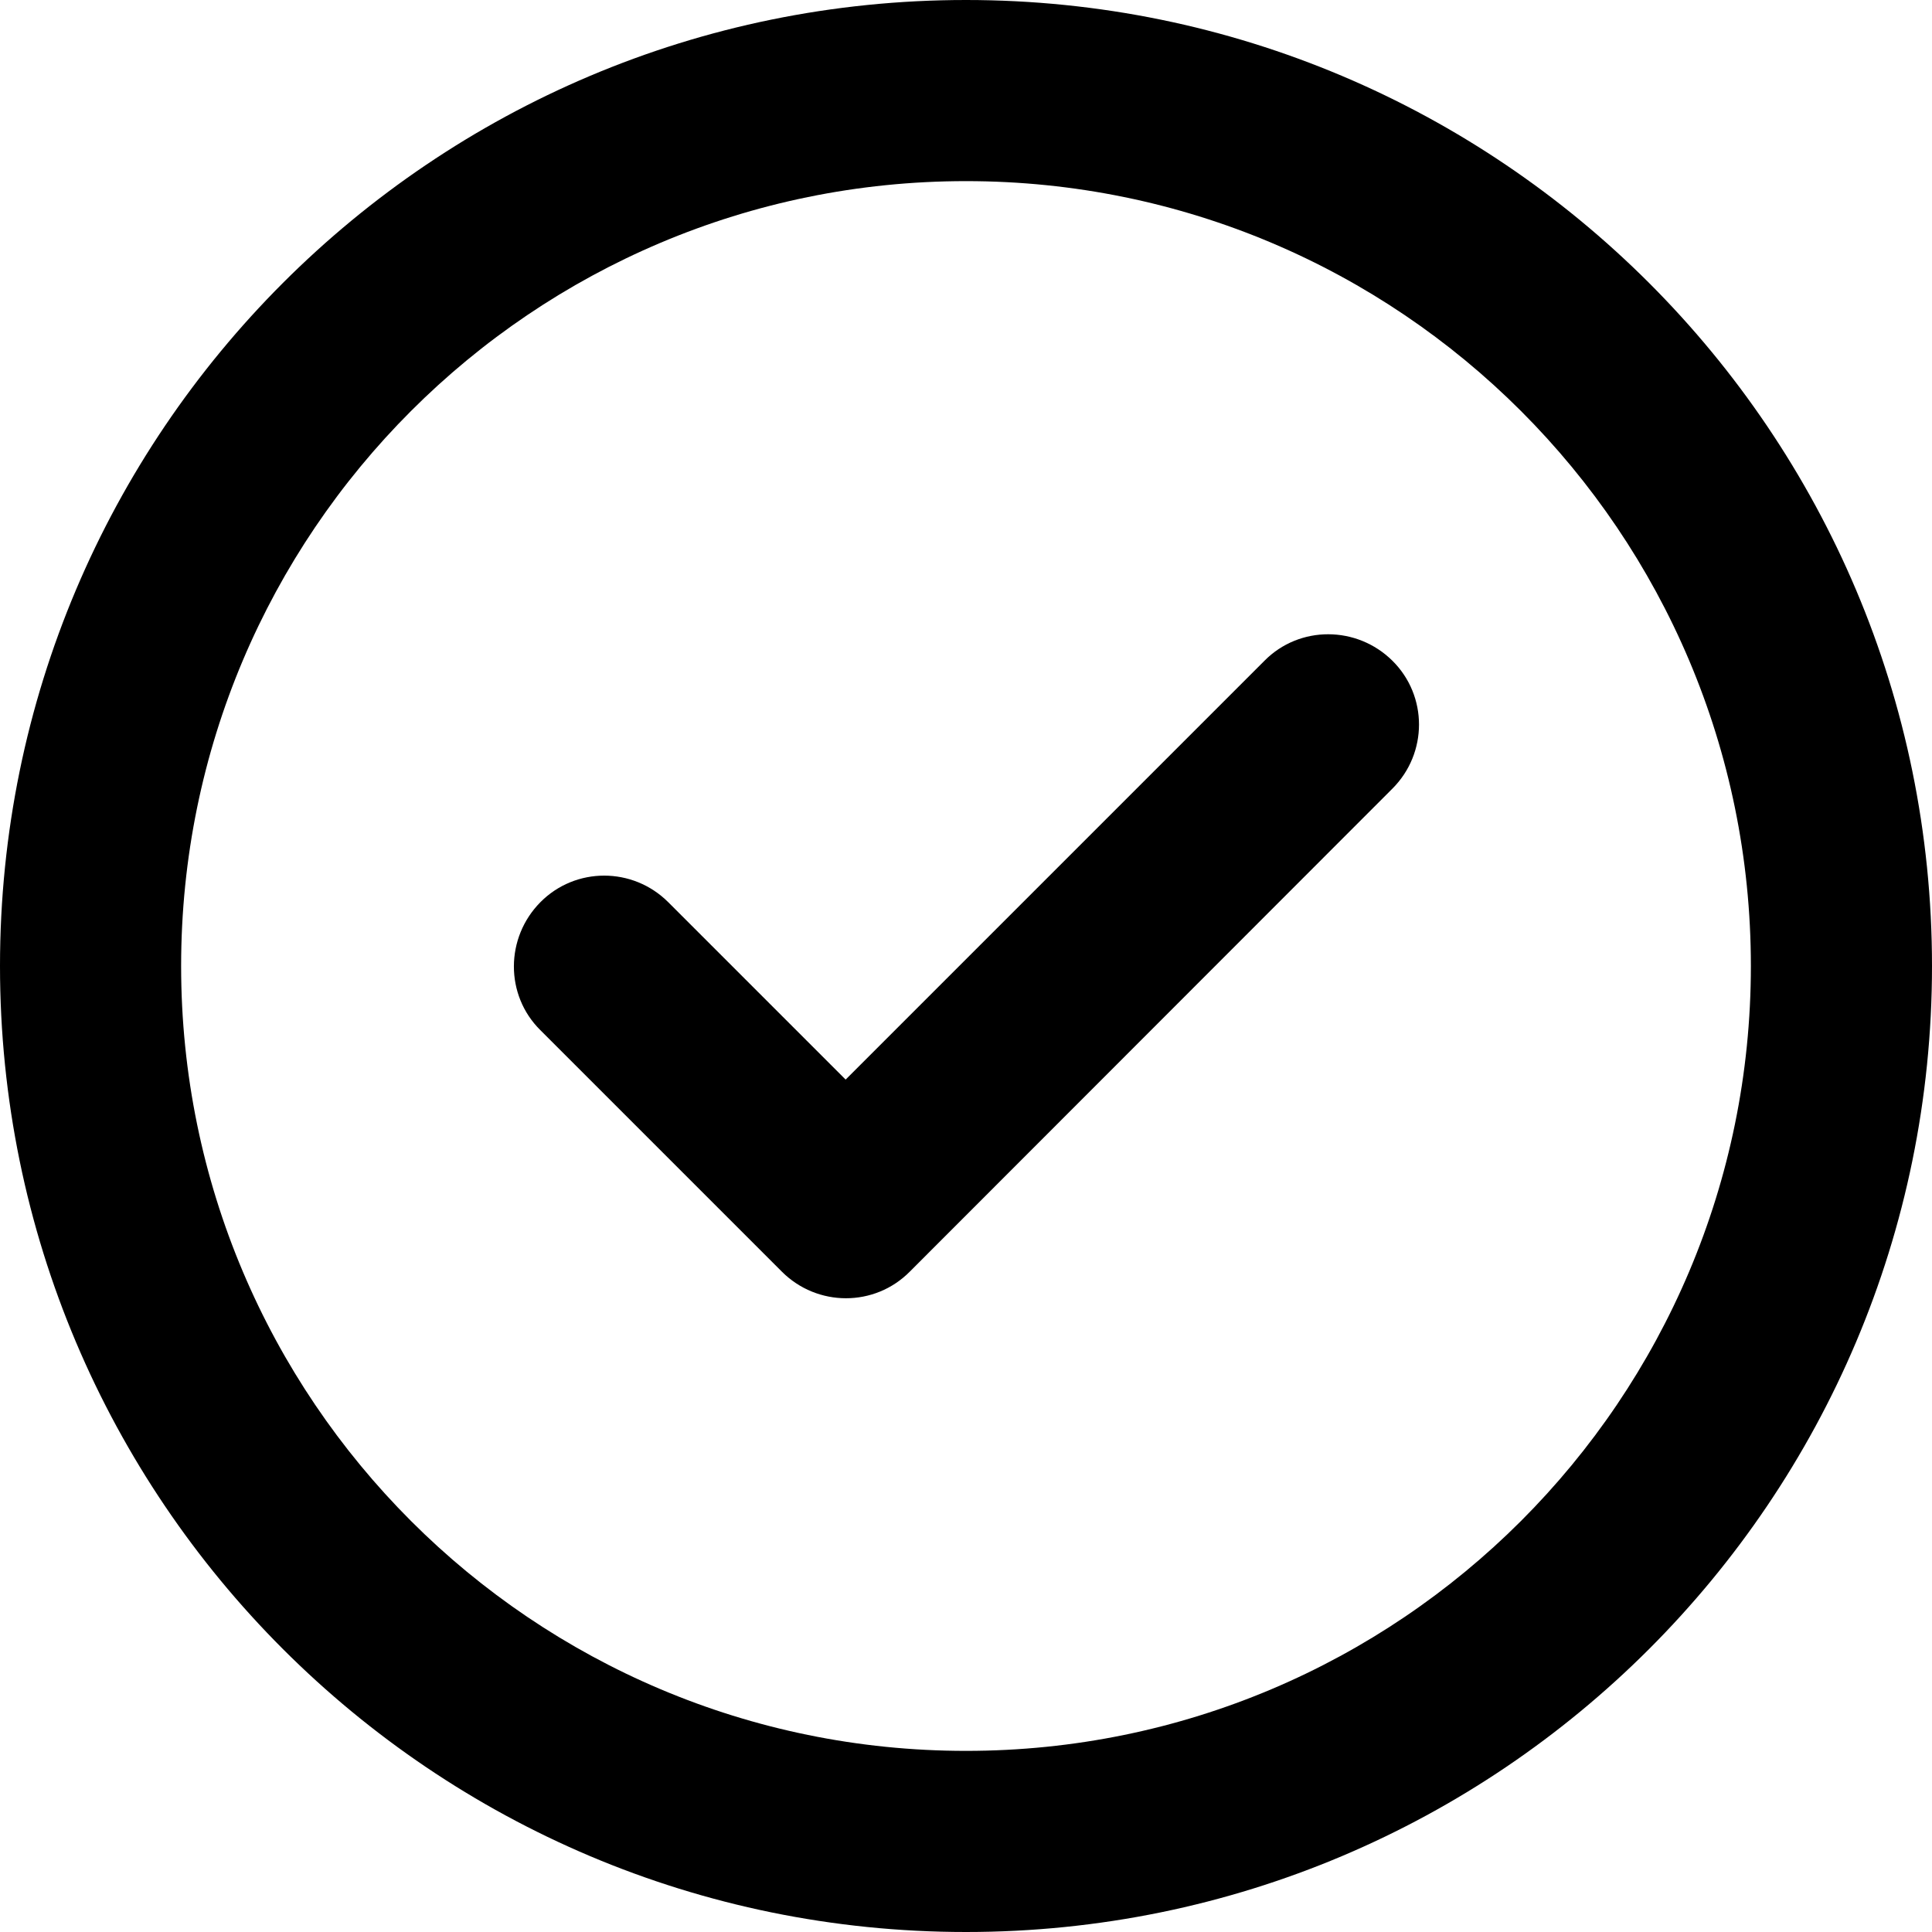
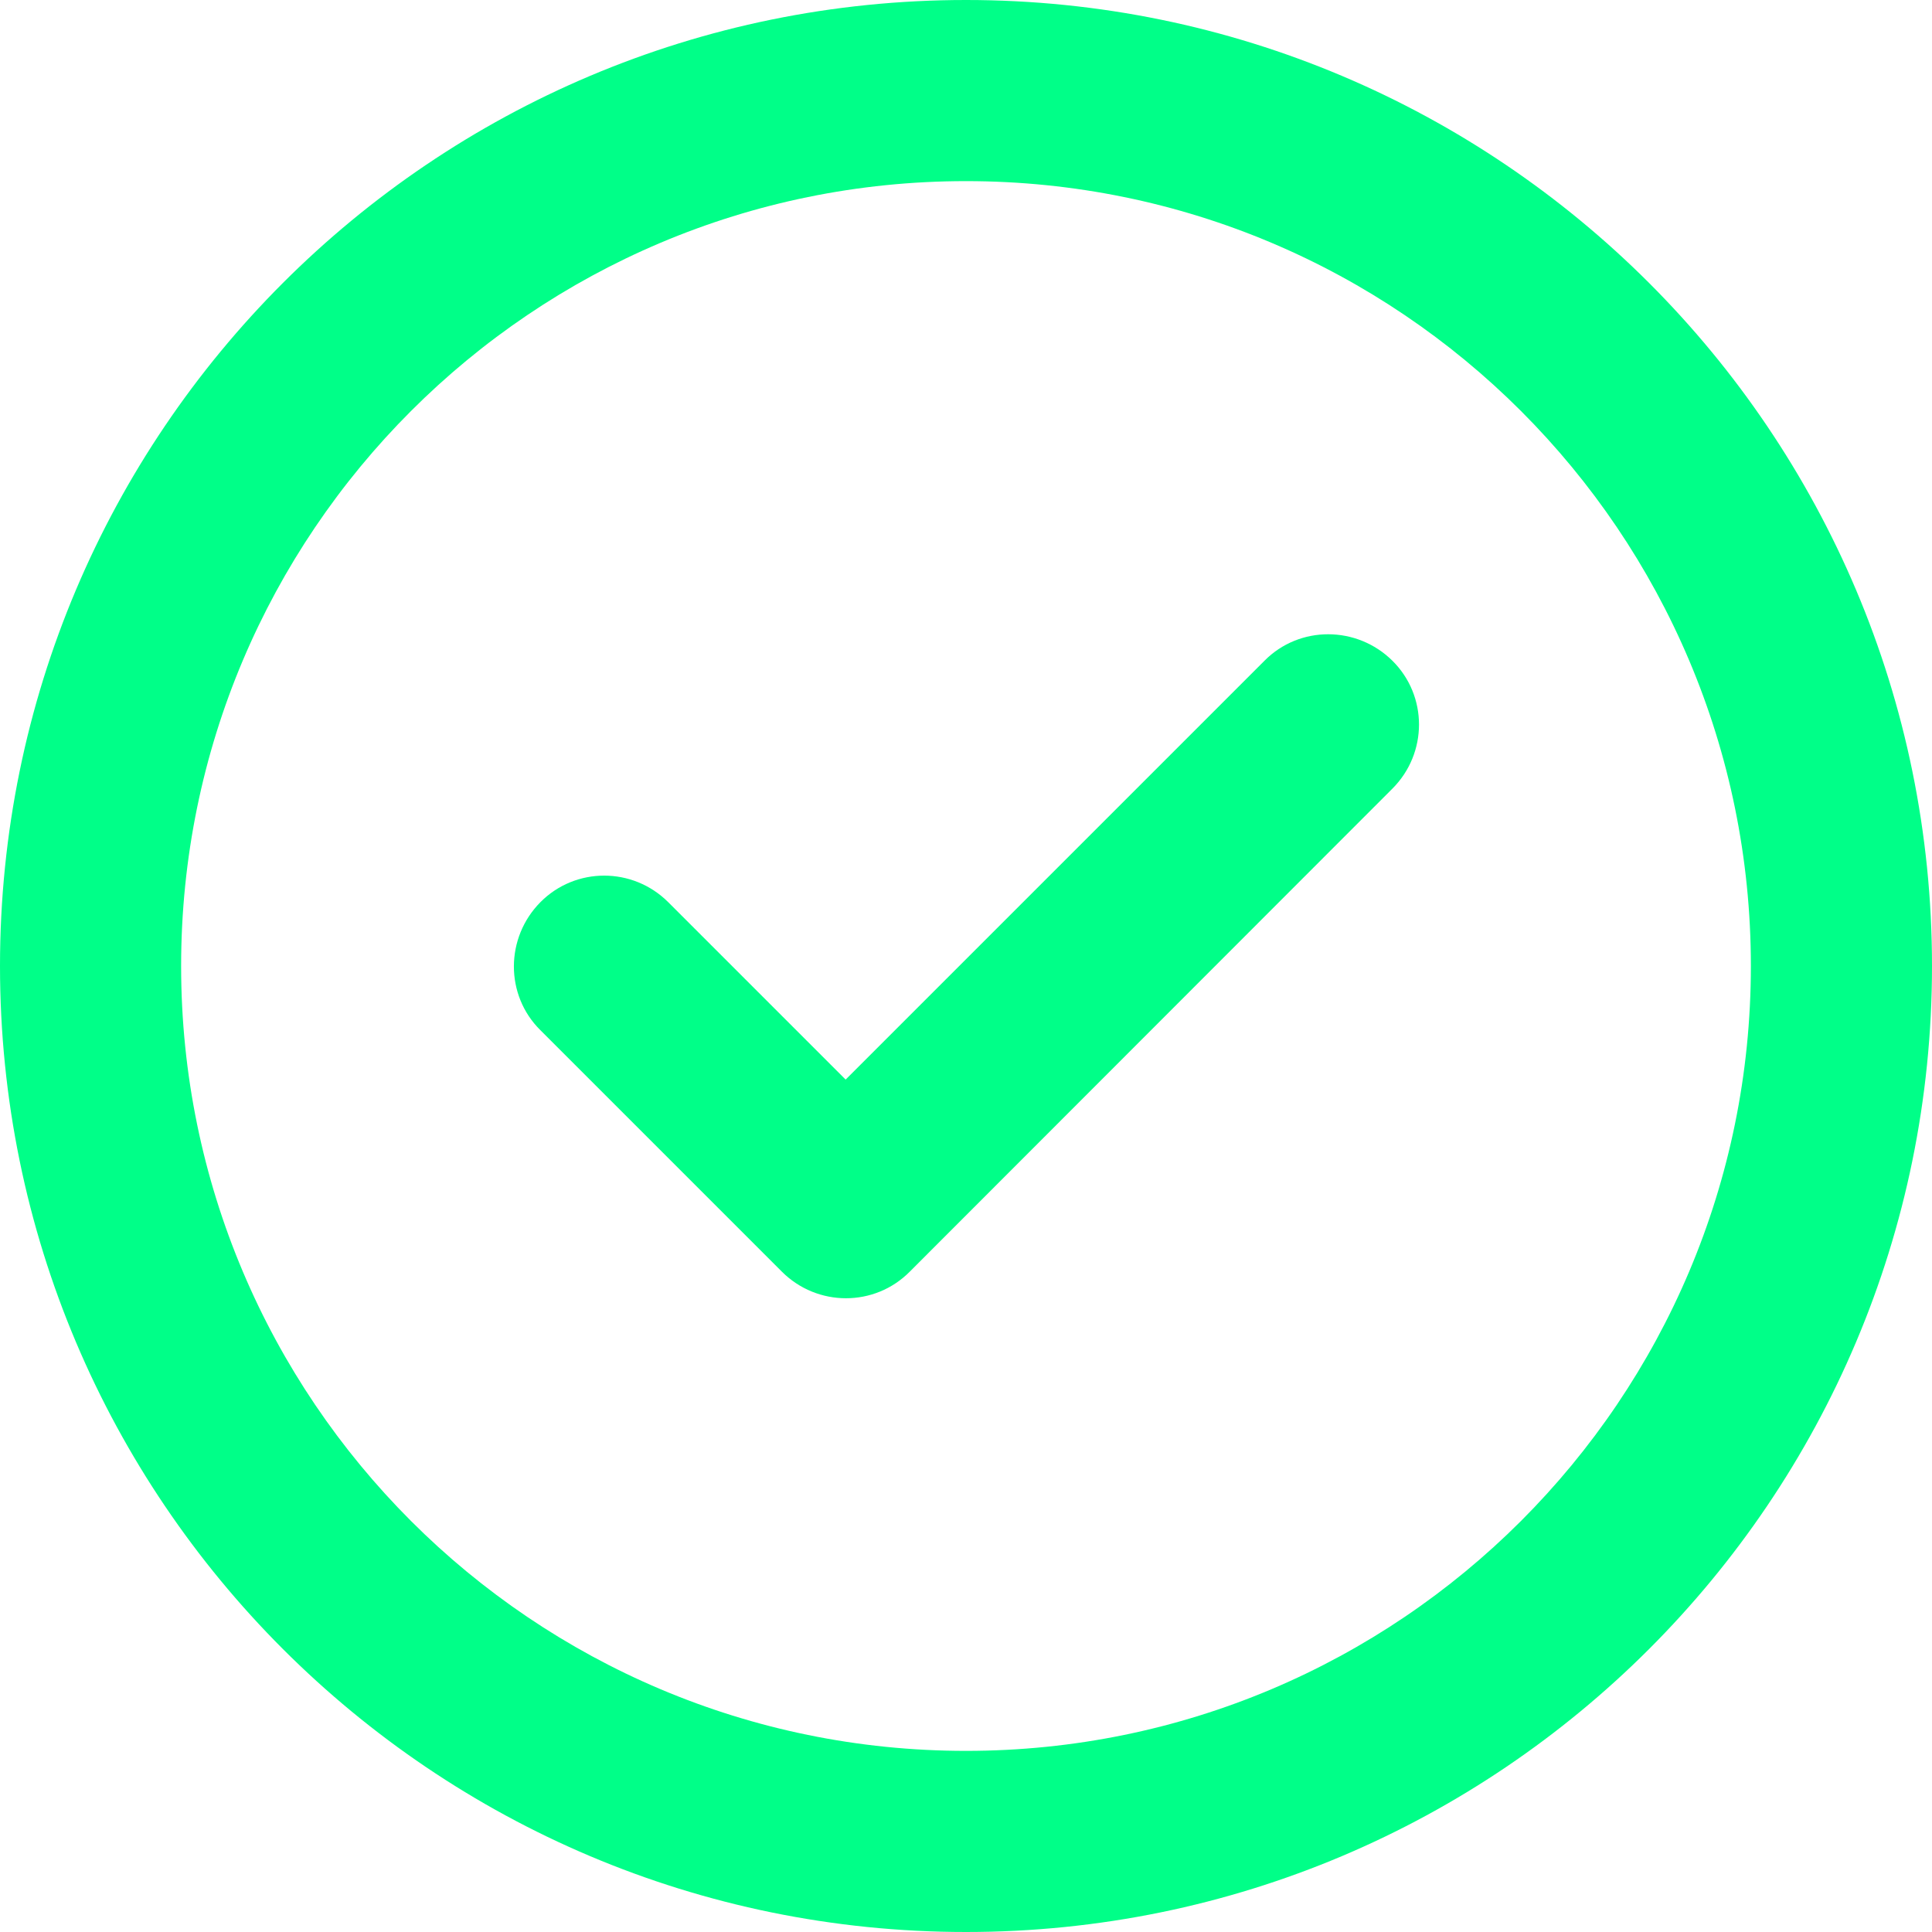
- <svg xmlns="http://www.w3.org/2000/svg" viewBox="0 0 512 512">
+ <svg xmlns="http://www.w3.org/2000/svg" width="128" height="128" fill="#00FF88" viewBox="0 0 512 512">
  <path d="M256 48a208 208 0 1 1 0 416 208 208 0 1 1 0-416zm0 464A256 256 0 1 0 256 0a256 256 0 1 0 0 512zM369 209c9.4-9.4 9.4-24.6 0-33.9s-24.6-9.4-33.9 0l-111 111-47-47c-9.4-9.4-24.6-9.4-33.9 0s-9.4 24.6 0 33.9l64 64c9.4 9.4 24.6 9.4 33.9 0L369 209z" />
</svg>
